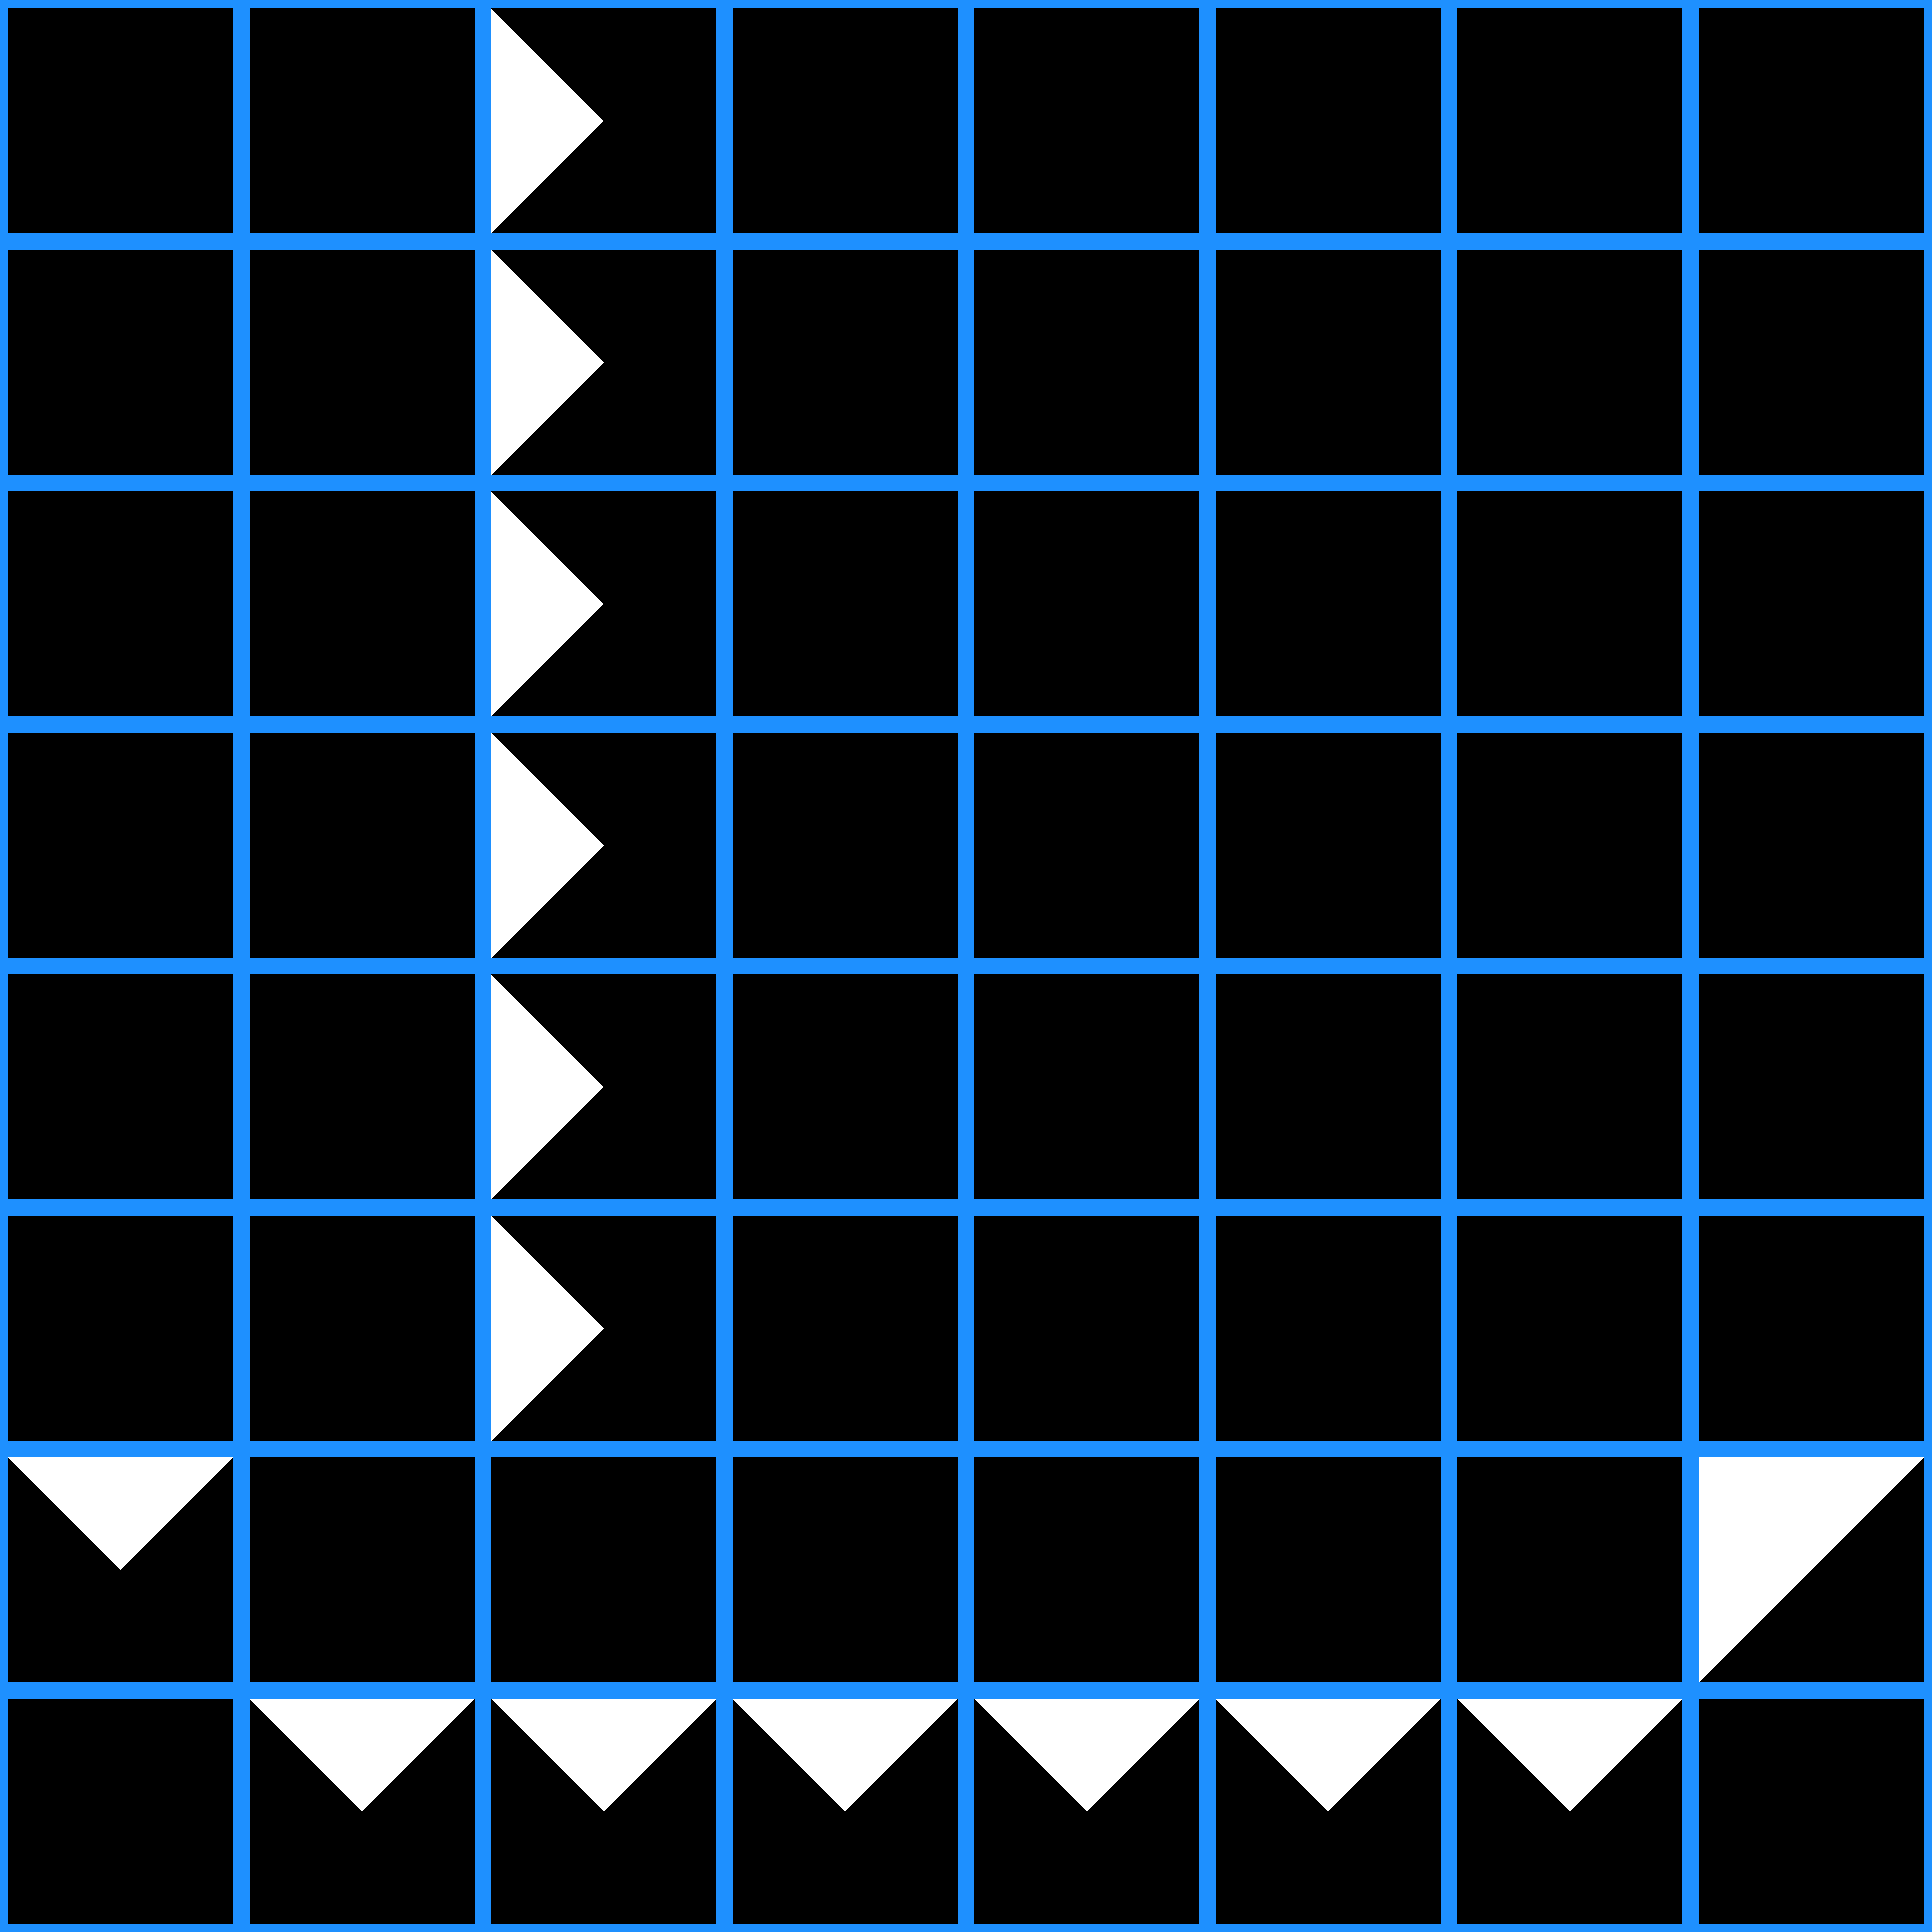
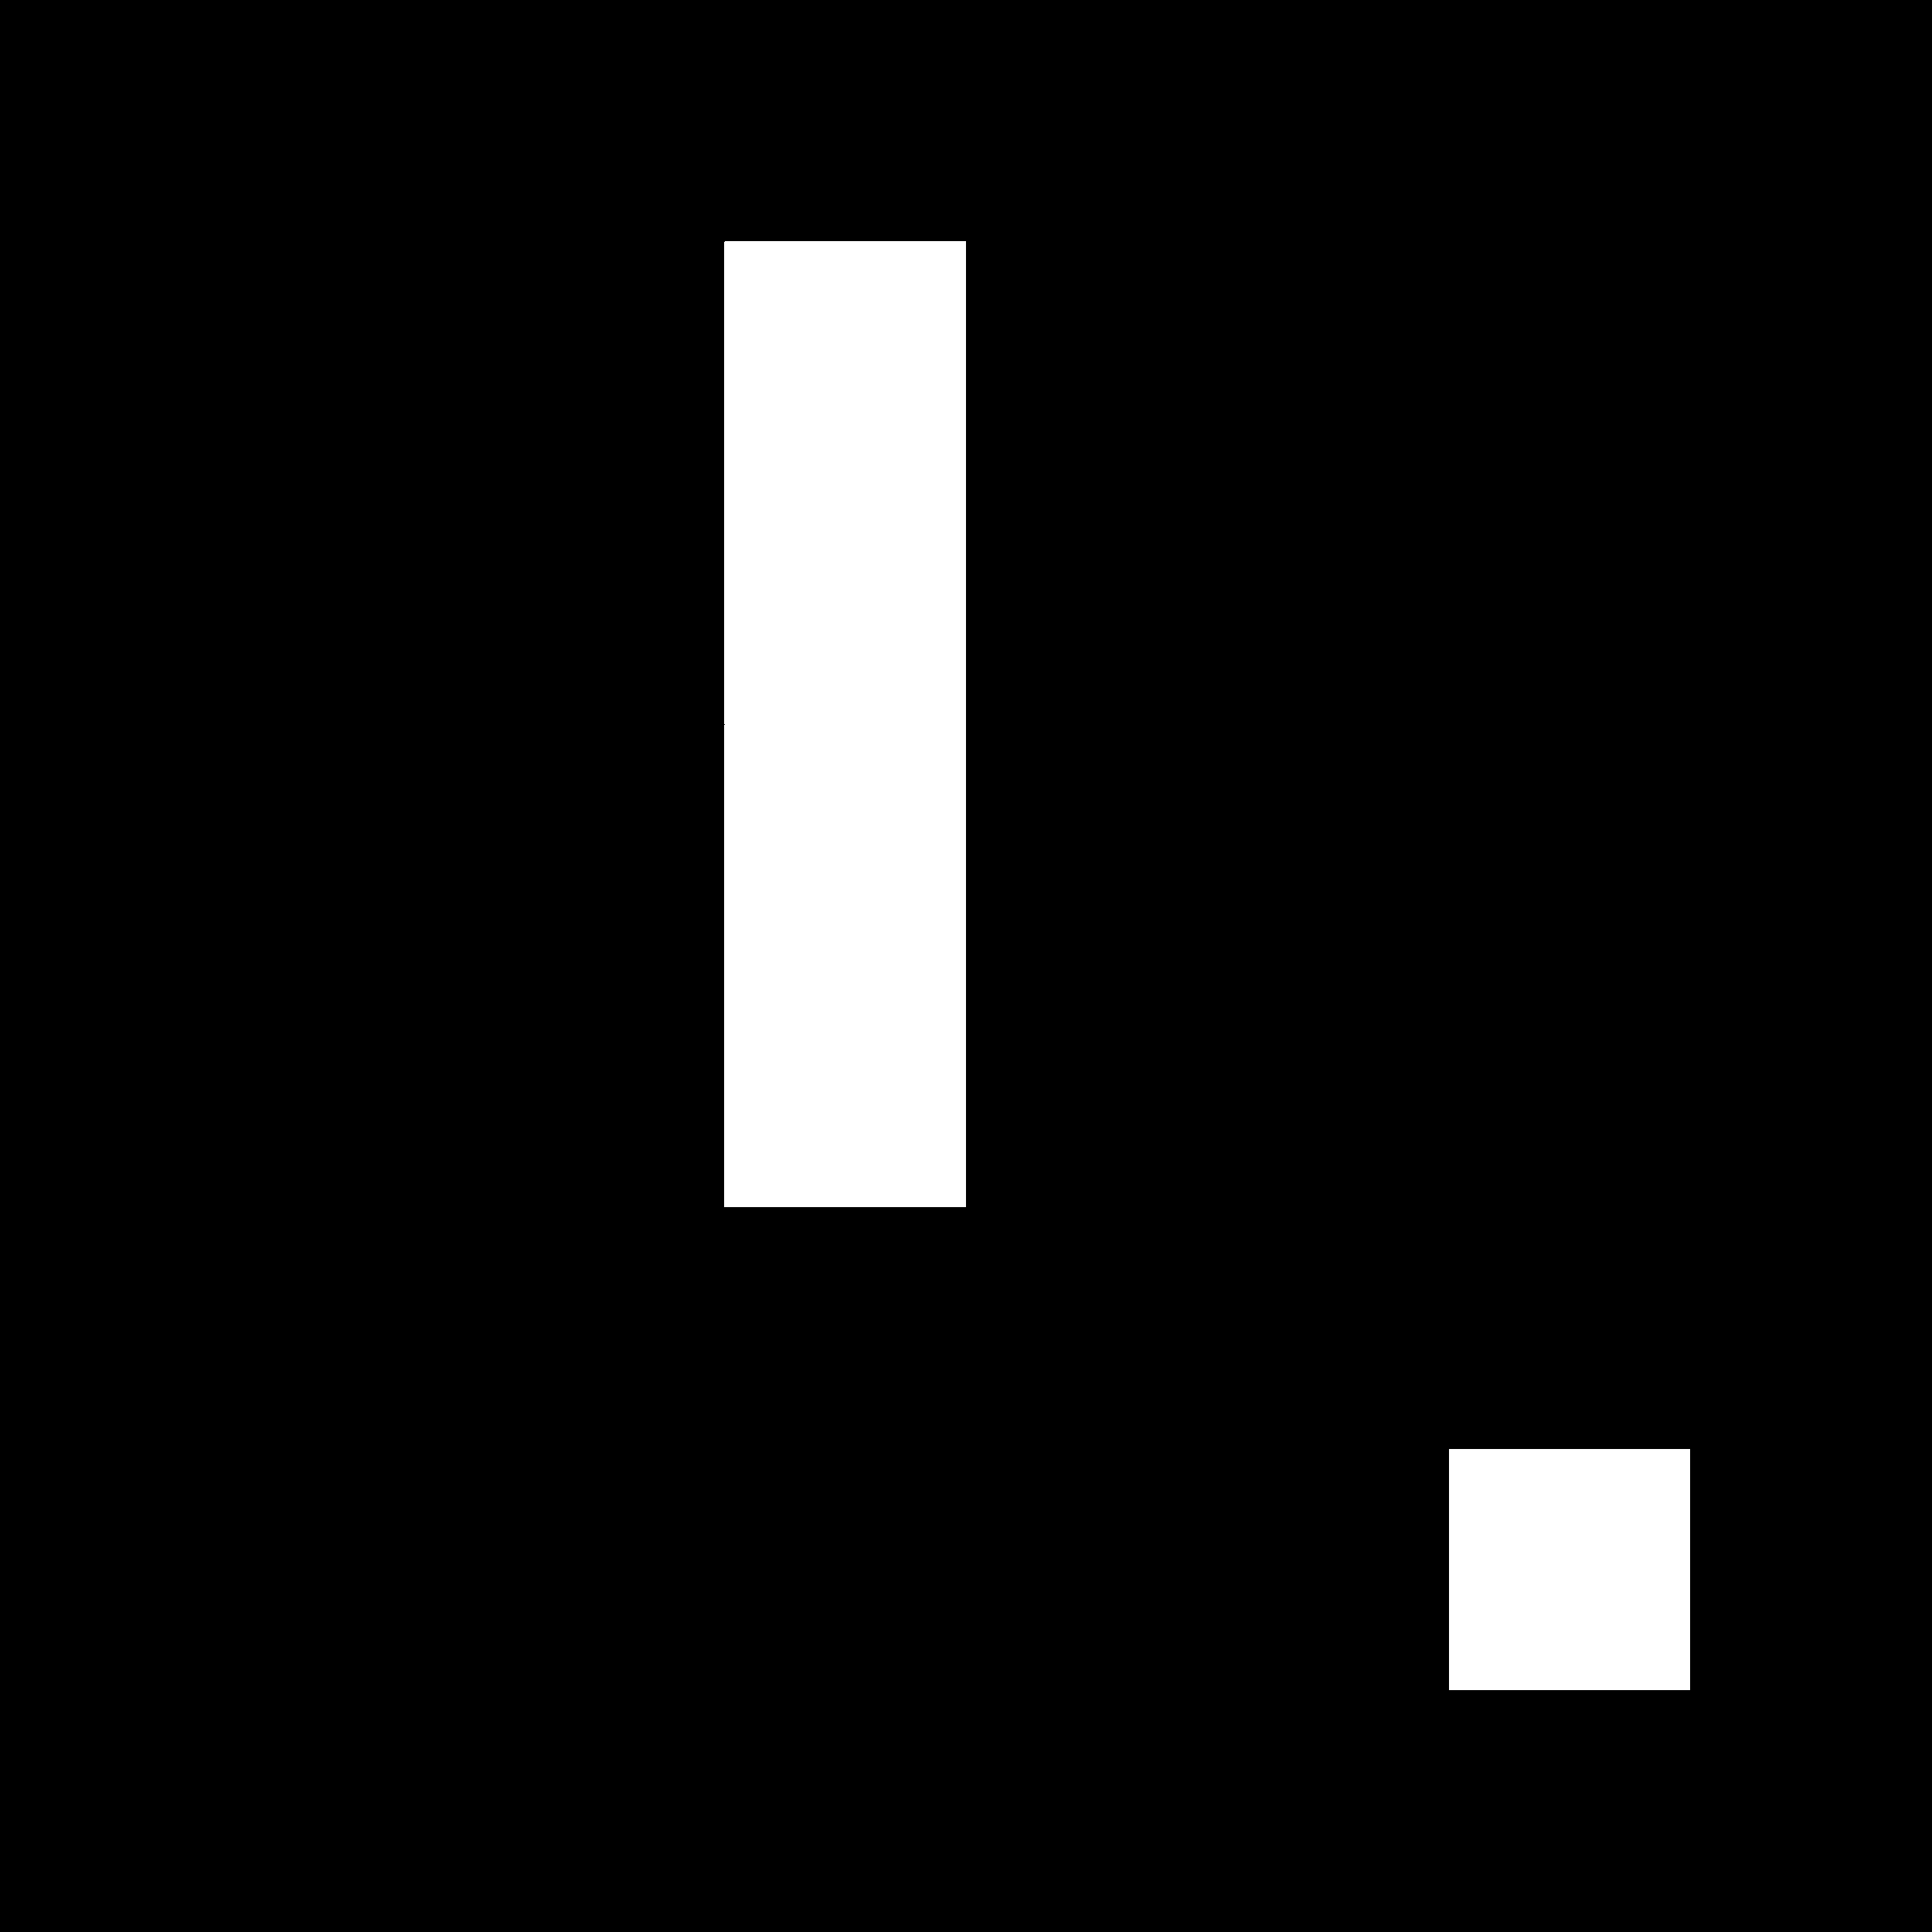
<svg xmlns="http://www.w3.org/2000/svg" width="240" height="240" viewBox="0 0 240 240">
  <rect x="0" y="0" width="240" height="240" fill="#fff" />
  <g fill="#000" shape-rendering="crispEdges">
    <polygon id="r0c0-top" points="0,0 30,0 15,15" />
    <polygon id="r0c0-right" points="30,0 30,30 15,15" />
    <polygon id="r0c0-bottom" points="30,30 0,30 15,15" />
    <polygon id="r0c0-left" points="0,30 0,0 15,15" />
    <polygon id="r0c1-top" points="30,0 60,0 45,15" />
    <polygon id="r0c1-right" points="60,0 60,30 45,15" />
    <polygon id="r0c1-bottom" points="60,30 30,30 45,15" />
    <polygon id="r0c1-left" points="30,30 30,0 45,15" />
    <polygon id="r0c2-top" points="60,0 90,0 75,15" />
    <polygon id="r0c2-right" points="90,0 90,30 75,15" />
    <polygon id="r0c2-bottom" points="90,30 60,30 75,15" />
+     <polygon id="r0c2-left" points="60,30 60,0 75,15" />
    <polygon id="r0c3-top" points="90,0 120,0 105,15" />
    <polygon id="r0c3-right" points="120,0 120,30 105,15" />
    <polygon id="r0c3-bottom" points="120,30 90,30 105,15" />
    <polygon id="r0c3-left" points="90,30 90,0 105,15" />
    <polygon id="r0c4-top" points="120,0 150,0 135,15" />
    <polygon id="r0c4-right" points="150,0 150,30 135,15" />
    <polygon id="r0c4-bottom" points="150,30 120,30 135,15" />
    <polygon id="r0c4-left" points="120,30 120,0 135,15" />
    <polygon id="r0c5-top" points="150,0 180,0 165,15" />
    <polygon id="r0c5-right" points="180,0 180,30 165,15" />
    <polygon id="r0c5-bottom" points="180,30 150,30 165,15" />
    <polygon id="r0c5-left" points="150,30 150,0 165,15" />
    <polygon id="r0c6-top" points="180,0 210,0 195,15" />
    <polygon id="r0c6-right" points="210,0 210,30 195,15" />
    <polygon id="r0c6-bottom" points="210,30 180,30 195,15" />
    <polygon id="r0c6-left" points="180,30 180,0 195,15" />
    <polygon id="r0c7-top" points="210,0 240,0 225,15" />
    <polygon id="r0c7-right" points="240,0 240,30 225,15" />
    <polygon id="r0c7-bottom" points="240,30 210,30 225,15" />
    <polygon id="r0c7-left" points="210,30 210,0 225,15" />
    <polygon id="r1c0-top" points="0,30 30,30 15,45" />
    <polygon id="r1c0-right" points="30,30 30,60 15,45" />
    <polygon id="r1c0-bottom" points="30,60 0,60 15,45" />
    <polygon id="r1c0-left" points="0,60 0,30 15,45" />
    <polygon id="r1c1-top" points="30,30 60,30 45,45" />
    <polygon id="r1c1-right" points="60,30 60,60 45,45" />
    <polygon id="r1c1-bottom" points="60,60 30,60 45,45" />
    <polygon id="r1c1-left" points="30,60 30,30 45,45" />
    <polygon id="r1c2-top" points="60,30 90,30 75,45" />
    <polygon id="r1c2-right" points="90,30 90,60 75,45" />
    <polygon id="r1c2-bottom" points="90,60 60,60 75,45" />
-     <polygon id="r1c3-top" points="90,30 120,30 105,45" />
-     <polygon id="r1c3-right" points="120,30 120,60 105,45" />
-     <polygon id="r1c3-bottom" points="120,60 90,60 105,45" />
-     <polygon id="r1c3-left" points="90,60 90,30 105,45" />
+     <polygon id="r1c2-left" points="60,60 60,30 75,45" />
    <polygon id="r1c4-top" points="120,30 150,30 135,45" />
    <polygon id="r1c4-right" points="150,30 150,60 135,45" />
    <polygon id="r1c4-bottom" points="150,60 120,60 135,45" />
    <polygon id="r1c4-left" points="120,60 120,30 135,45" />
    <polygon id="r1c5-top" points="150,30 180,30 165,45" />
    <polygon id="r1c5-right" points="180,30 180,60 165,45" />
    <polygon id="r1c5-bottom" points="180,60 150,60 165,45" />
    <polygon id="r1c5-left" points="150,60 150,30 165,45" />
    <polygon id="r1c6-top" points="180,30 210,30 195,45" />
    <polygon id="r1c6-right" points="210,30 210,60 195,45" />
    <polygon id="r1c6-bottom" points="210,60 180,60 195,45" />
    <polygon id="r1c6-left" points="180,60 180,30 195,45" />
    <polygon id="r1c7-top" points="210,30 240,30 225,45" />
    <polygon id="r1c7-right" points="240,30 240,60 225,45" />
    <polygon id="r1c7-bottom" points="240,60 210,60 225,45" />
    <polygon id="r1c7-left" points="210,60 210,30 225,45" />
    <polygon id="r2c0-top" points="0,60 30,60 15,75" />
    <polygon id="r2c0-right" points="30,60 30,90 15,75" />
    <polygon id="r2c0-bottom" points="30,90 0,90 15,75" />
    <polygon id="r2c0-left" points="0,90 0,60 15,75" />
    <polygon id="r2c1-top" points="30,60 60,60 45,75" />
    <polygon id="r2c1-right" points="60,60 60,90 45,75" />
    <polygon id="r2c1-bottom" points="60,90 30,90 45,75" />
    <polygon id="r2c1-left" points="30,90 30,60 45,75" />
    <polygon id="r2c2-top" points="60,60 90,60 75,75" />
    <polygon id="r2c2-right" points="90,60 90,90 75,75" />
    <polygon id="r2c2-bottom" points="90,90 60,90 75,75" />
-     <polygon id="r2c3-top" points="90,60 120,60 105,75" />
-     <polygon id="r2c3-right" points="120,60 120,90 105,75" />
-     <polygon id="r2c3-bottom" points="120,90 90,90 105,75" />
-     <polygon id="r2c3-left" points="90,90 90,60 105,75" />
+     <polygon id="r2c2-left" points="60,90 60,60 75,75" />
    <polygon id="r2c4-top" points="120,60 150,60 135,75" />
    <polygon id="r2c4-right" points="150,60 150,90 135,75" />
    <polygon id="r2c4-bottom" points="150,90 120,90 135,75" />
    <polygon id="r2c4-left" points="120,90 120,60 135,75" />
    <polygon id="r2c5-top" points="150,60 180,60 165,75" />
    <polygon id="r2c5-right" points="180,60 180,90 165,75" />
    <polygon id="r2c5-bottom" points="180,90 150,90 165,75" />
    <polygon id="r2c5-left" points="150,90 150,60 165,75" />
    <polygon id="r2c6-top" points="180,60 210,60 195,75" />
    <polygon id="r2c6-right" points="210,60 210,90 195,75" />
    <polygon id="r2c6-bottom" points="210,90 180,90 195,75" />
    <polygon id="r2c6-left" points="180,90 180,60 195,75" />
    <polygon id="r2c7-top" points="210,60 240,60 225,75" />
    <polygon id="r2c7-right" points="240,60 240,90 225,75" />
    <polygon id="r2c7-bottom" points="240,90 210,90 225,75" />
    <polygon id="r2c7-left" points="210,90 210,60 225,75" />
    <polygon id="r3c0-top" points="0,90 30,90 15,105" />
    <polygon id="r3c0-right" points="30,90 30,120 15,105" />
    <polygon id="r3c0-bottom" points="30,120 0,120 15,105" />
    <polygon id="r3c0-left" points="0,120 0,90 15,105" />
    <polygon id="r3c1-top" points="30,90 60,90 45,105" />
    <polygon id="r3c1-right" points="60,90 60,120 45,105" />
    <polygon id="r3c1-bottom" points="60,120 30,120 45,105" />
    <polygon id="r3c1-left" points="30,120 30,90 45,105" />
    <polygon id="r3c2-top" points="60,90 90,90 75,105" />
    <polygon id="r3c2-right" points="90,90 90,120 75,105" />
    <polygon id="r3c2-bottom" points="90,120 60,120 75,105" />
-     <polygon id="r3c3-top" points="90,90 120,90 105,105" />
-     <polygon id="r3c3-right" points="120,90 120,120 105,105" />
-     <polygon id="r3c3-bottom" points="120,120 90,120 105,105" />
-     <polygon id="r3c3-left" points="90,120 90,90 105,105" />
+     <polygon id="r3c2-left" points="60,120 60,90 75,105" />
    <polygon id="r3c4-top" points="120,90 150,90 135,105" />
    <polygon id="r3c4-right" points="150,90 150,120 135,105" />
    <polygon id="r3c4-bottom" points="150,120 120,120 135,105" />
    <polygon id="r3c4-left" points="120,120 120,90 135,105" />
    <polygon id="r3c5-top" points="150,90 180,90 165,105" />
    <polygon id="r3c5-right" points="180,90 180,120 165,105" />
    <polygon id="r3c5-bottom" points="180,120 150,120 165,105" />
    <polygon id="r3c5-left" points="150,120 150,90 165,105" />
    <polygon id="r3c6-top" points="180,90 210,90 195,105" />
    <polygon id="r3c6-right" points="210,90 210,120 195,105" />
    <polygon id="r3c6-bottom" points="210,120 180,120 195,105" />
    <polygon id="r3c6-left" points="180,120 180,90 195,105" />
    <polygon id="r3c7-top" points="210,90 240,90 225,105" />
    <polygon id="r3c7-right" points="240,90 240,120 225,105" />
    <polygon id="r3c7-bottom" points="240,120 210,120 225,105" />
    <polygon id="r3c7-left" points="210,120 210,90 225,105" />
    <polygon id="r4c0-top" points="0,120 30,120 15,135" />
    <polygon id="r4c0-right" points="30,120 30,150 15,135" />
    <polygon id="r4c0-bottom" points="30,150 0,150 15,135" />
    <polygon id="r4c0-left" points="0,150 0,120 15,135" />
    <polygon id="r4c1-top" points="30,120 60,120 45,135" />
    <polygon id="r4c1-right" points="60,120 60,150 45,135" />
    <polygon id="r4c1-bottom" points="60,150 30,150 45,135" />
    <polygon id="r4c1-left" points="30,150 30,120 45,135" />
    <polygon id="r4c2-top" points="60,120 90,120 75,135" />
    <polygon id="r4c2-right" points="90,120 90,150 75,135" />
    <polygon id="r4c2-bottom" points="90,150 60,150 75,135" />
-     <polygon id="r4c3-top" points="90,120 120,120 105,135" />
-     <polygon id="r4c3-right" points="120,120 120,150 105,135" />
-     <polygon id="r4c3-bottom" points="120,150 90,150 105,135" />
-     <polygon id="r4c3-left" points="90,150 90,120 105,135" />
+     <polygon id="r4c2-left" points="60,150 60,120 75,135" />
    <polygon id="r4c4-top" points="120,120 150,120 135,135" />
    <polygon id="r4c4-right" points="150,120 150,150 135,135" />
    <polygon id="r4c4-bottom" points="150,150 120,150 135,135" />
    <polygon id="r4c4-left" points="120,150 120,120 135,135" />
    <polygon id="r4c5-top" points="150,120 180,120 165,135" />
    <polygon id="r4c5-right" points="180,120 180,150 165,135" />
    <polygon id="r4c5-bottom" points="180,150 150,150 165,135" />
    <polygon id="r4c5-left" points="150,150 150,120 165,135" />
    <polygon id="r4c6-top" points="180,120 210,120 195,135" />
    <polygon id="r4c6-right" points="210,120 210,150 195,135" />
    <polygon id="r4c6-bottom" points="210,150 180,150 195,135" />
    <polygon id="r4c6-left" points="180,150 180,120 195,135" />
    <polygon id="r4c7-top" points="210,120 240,120 225,135" />
    <polygon id="r4c7-right" points="240,120 240,150 225,135" />
    <polygon id="r4c7-bottom" points="240,150 210,150 225,135" />
    <polygon id="r4c7-left" points="210,150 210,120 225,135" />
    <polygon id="r5c0-top" points="0,150 30,150 15,165" />
    <polygon id="r5c0-right" points="30,150 30,180 15,165" />
    <polygon id="r5c0-bottom" points="30,180 0,180 15,165" />
    <polygon id="r5c0-left" points="0,180 0,150 15,165" />
    <polygon id="r5c1-top" points="30,150 60,150 45,165" />
    <polygon id="r5c1-right" points="60,150 60,180 45,165" />
    <polygon id="r5c1-bottom" points="60,180 30,180 45,165" />
    <polygon id="r5c1-left" points="30,180 30,150 45,165" />
    <polygon id="r5c2-top" points="60,150 90,150 75,165" />
    <polygon id="r5c2-right" points="90,150 90,180 75,165" />
    <polygon id="r5c2-bottom" points="90,180 60,180 75,165" />
+     <polygon id="r5c2-left" points="60,180 60,150 75,165" />
    <polygon id="r5c3-top" points="90,150 120,150 105,165" />
    <polygon id="r5c3-right" points="120,150 120,180 105,165" />
    <polygon id="r5c3-bottom" points="120,180 90,180 105,165" />
    <polygon id="r5c3-left" points="90,180 90,150 105,165" />
    <polygon id="r5c4-top" points="120,150 150,150 135,165" />
    <polygon id="r5c4-right" points="150,150 150,180 135,165" />
    <polygon id="r5c4-bottom" points="150,180 120,180 135,165" />
    <polygon id="r5c4-left" points="120,180 120,150 135,165" />
    <polygon id="r5c5-top" points="150,150 180,150 165,165" />
    <polygon id="r5c5-right" points="180,150 180,180 165,165" />
    <polygon id="r5c5-bottom" points="180,180 150,180 165,165" />
    <polygon id="r5c5-left" points="150,180 150,150 165,165" />
    <polygon id="r5c6-top" points="180,150 210,150 195,165" />
    <polygon id="r5c6-right" points="210,150 210,180 195,165" />
    <polygon id="r5c6-bottom" points="210,180 180,180 195,165" />
    <polygon id="r5c6-left" points="180,180 180,150 195,165" />
    <polygon id="r5c7-top" points="210,150 240,150 225,165" />
    <polygon id="r5c7-right" points="240,150 240,180 225,165" />
    <polygon id="r5c7-bottom" points="240,180 210,180 225,165" />
    <polygon id="r5c7-left" points="210,180 210,150 225,165" />
+     <polygon id="r6c0-top" points="0,180 30,180 15,195" />
    <polygon id="r6c0-right" points="30,180 30,210 15,195" />
    <polygon id="r6c0-bottom" points="30,210 0,210 15,195" />
    <polygon id="r6c0-left" points="0,210 0,180 15,195" />
    <polygon id="r6c1-top" points="30,180 60,180 45,195" />
    <polygon id="r6c1-right" points="60,180 60,210 45,195" />
    <polygon id="r6c1-bottom" points="60,210 30,210 45,195" />
    <polygon id="r6c1-left" points="30,210 30,180 45,195" />
    <polygon id="r6c2-top" points="60,180 90,180 75,195" />
    <polygon id="r6c2-right" points="90,180 90,210 75,195" />
    <polygon id="r6c2-bottom" points="90,210 60,210 75,195" />
    <polygon id="r6c2-left" points="60,210 60,180 75,195" />
    <polygon id="r6c3-top" points="90,180 120,180 105,195" />
    <polygon id="r6c3-right" points="120,180 120,210 105,195" />
    <polygon id="r6c3-bottom" points="120,210 90,210 105,195" />
    <polygon id="r6c3-left" points="90,210 90,180 105,195" />
    <polygon id="r6c4-top" points="120,180 150,180 135,195" />
    <polygon id="r6c4-right" points="150,180 150,210 135,195" />
    <polygon id="r6c4-bottom" points="150,210 120,210 135,195" />
    <polygon id="r6c4-left" points="120,210 120,180 135,195" />
    <polygon id="r6c5-top" points="150,180 180,180 165,195" />
    <polygon id="r6c5-right" points="180,180 180,210 165,195" />
    <polygon id="r6c5-bottom" points="180,210 150,210 165,195" />
    <polygon id="r6c5-left" points="150,210 150,180 165,195" />
-     <polygon id="r6c6-top" points="180,180 210,180 195,195" />
-     <polygon id="r6c6-right" points="210,180 210,210 195,195" />
-     <polygon id="r6c6-bottom" points="210,210 180,210 195,195" />
-     <polygon id="r6c6-left" points="180,210 180,180 195,195" />
+     <polygon id="r6c7-top" points="210,180 240,180 225,195" />
    <polygon id="r6c7-right" points="240,180 240,210 225,195" />
    <polygon id="r6c7-bottom" points="240,210 210,210 225,195" />
+     <polygon id="r6c7-left" points="210,210 210,180 225,195" />
    <polygon id="r7c0-top" points="0,210 30,210 15,225" />
    <polygon id="r7c0-right" points="30,210 30,240 15,225" />
    <polygon id="r7c0-bottom" points="30,240 0,240 15,225" />
    <polygon id="r7c0-left" points="0,240 0,210 15,225" />
+     <polygon id="r7c1-top" points="30,210 60,210 45,225" />
    <polygon id="r7c1-right" points="60,210 60,240 45,225" />
    <polygon id="r7c1-bottom" points="60,240 30,240 45,225" />
    <polygon id="r7c1-left" points="30,240 30,210 45,225" />
+     <polygon id="r7c2-top" points="60,210 90,210 75,225" />
    <polygon id="r7c2-right" points="90,210 90,240 75,225" />
    <polygon id="r7c2-bottom" points="90,240 60,240 75,225" />
    <polygon id="r7c2-left" points="60,240 60,210 75,225" />
+     <polygon id="r7c3-top" points="90,210 120,210 105,225" />
    <polygon id="r7c3-right" points="120,210 120,240 105,225" />
    <polygon id="r7c3-bottom" points="120,240 90,240 105,225" />
    <polygon id="r7c3-left" points="90,240 90,210 105,225" />
+     <polygon id="r7c4-top" points="120,210 150,210 135,225" />
    <polygon id="r7c4-right" points="150,210 150,240 135,225" />
    <polygon id="r7c4-bottom" points="150,240 120,240 135,225" />
    <polygon id="r7c4-left" points="120,240 120,210 135,225" />
+     <polygon id="r7c5-top" points="150,210 180,210 165,225" />
    <polygon id="r7c5-right" points="180,210 180,240 165,225" />
    <polygon id="r7c5-bottom" points="180,240 150,240 165,225" />
    <polygon id="r7c5-left" points="150,240 150,210 165,225" />
+     <polygon id="r7c6-top" points="180,210 210,210 195,225" />
    <polygon id="r7c6-right" points="210,210 210,240 195,225" />
    <polygon id="r7c6-bottom" points="210,240 180,240 195,225" />
    <polygon id="r7c6-left" points="180,240 180,210 195,225" />
    <polygon id="r7c7-top" points="210,210 240,210 225,225" />
    <polygon id="r7c7-right" points="240,210 240,240 225,225" />
    <polygon id="r7c7-bottom" points="240,240 210,240 225,225" />
    <polygon id="r7c7-left" points="210,240 210,210 225,225" />
  </g>
-   <g fill="none" stroke="#1e90ff" stroke-width="2" shape-rendering="crispEdges">
-     <line x1="0" y1="0" x2="0" y2="240" />
-     <line x1="30" y1="0" x2="30" y2="240" />
-     <line x1="60" y1="0" x2="60" y2="240" />
-     <line x1="90" y1="0" x2="90" y2="240" />
-     <line x1="120" y1="0" x2="120" y2="240" />
-     <line x1="150" y1="0" x2="150" y2="240" />
-     <line x1="180" y1="0" x2="180" y2="240" />
-     <line x1="210" y1="0" x2="210" y2="240" />
-     <line x1="240" y1="0" x2="240" y2="240" />
-     <line x1="0" y1="0" x2="240" y2="0" />
-     <line x1="0" y1="30" x2="240" y2="30" />
-     <line x1="0" y1="60" x2="240" y2="60" />
-     <line x1="0" y1="90" x2="240" y2="90" />
-     <line x1="0" y1="120" x2="240" y2="120" />
-     <line x1="0" y1="150" x2="240" y2="150" />
-     <line x1="0" y1="180" x2="240" y2="180" />
-     <line x1="0" y1="210" x2="240" y2="210" />
-     <line x1="0" y1="240" x2="240" y2="240" />
-   </g>
</svg>
